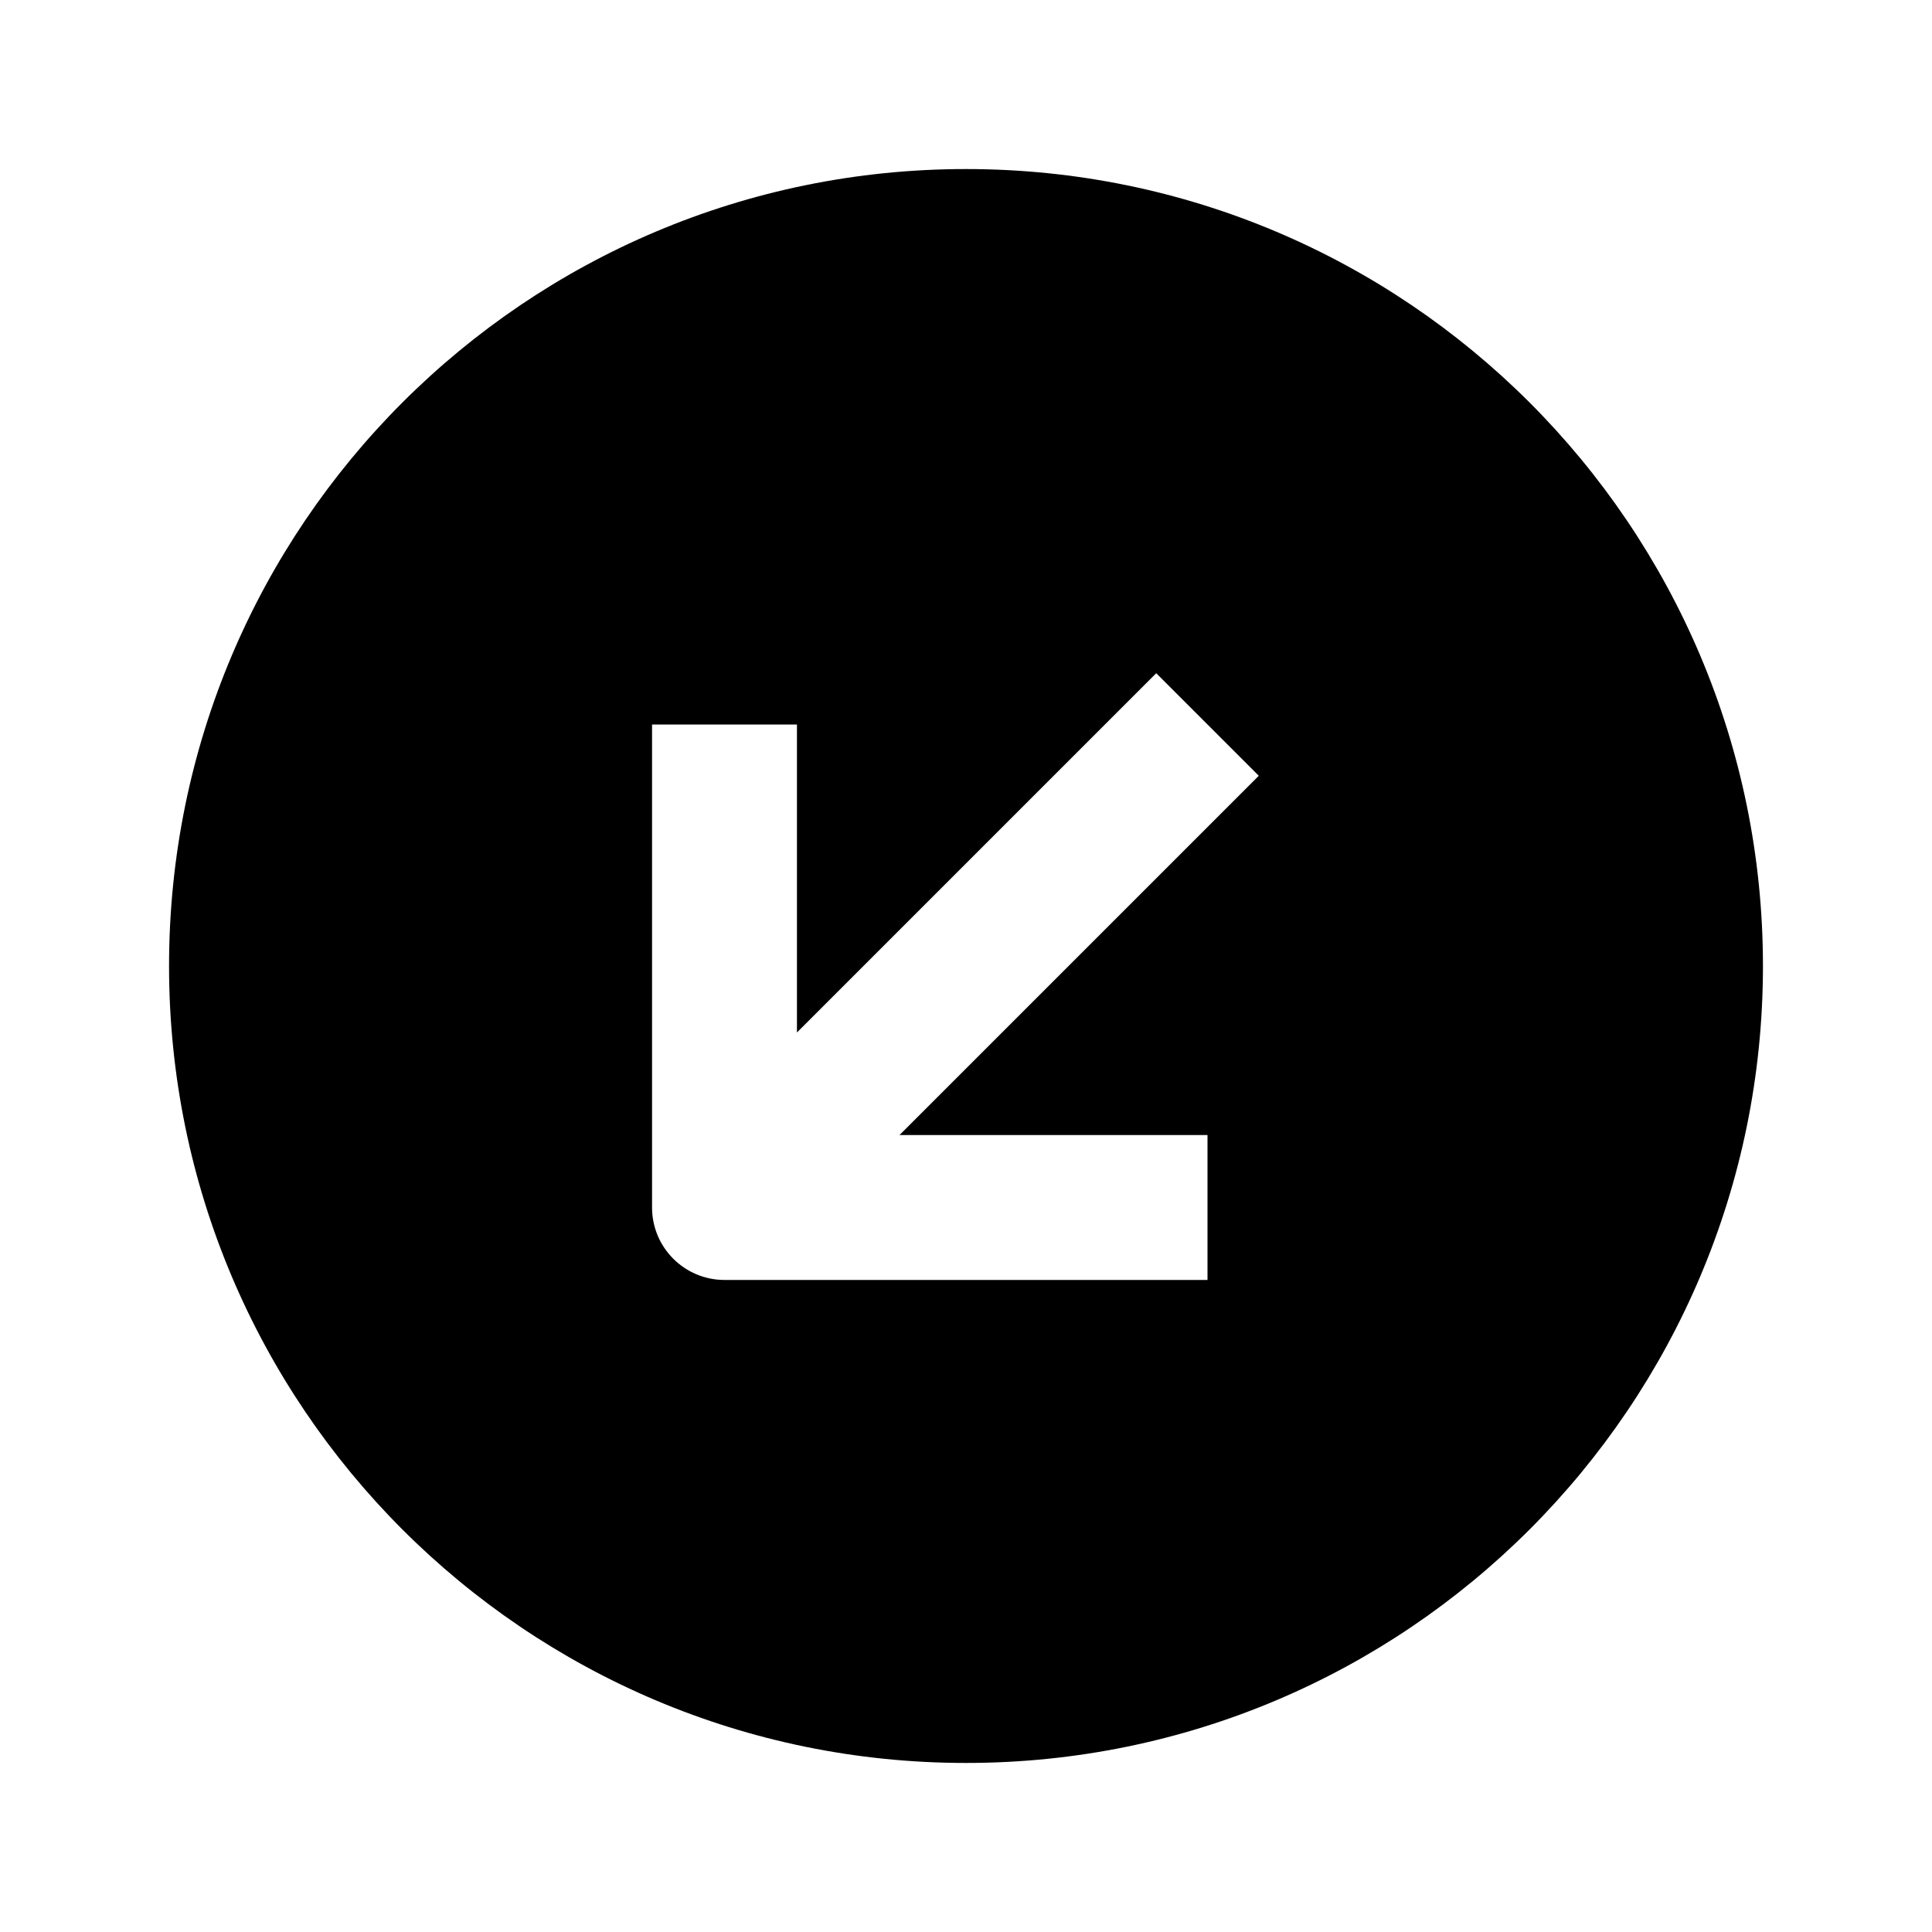
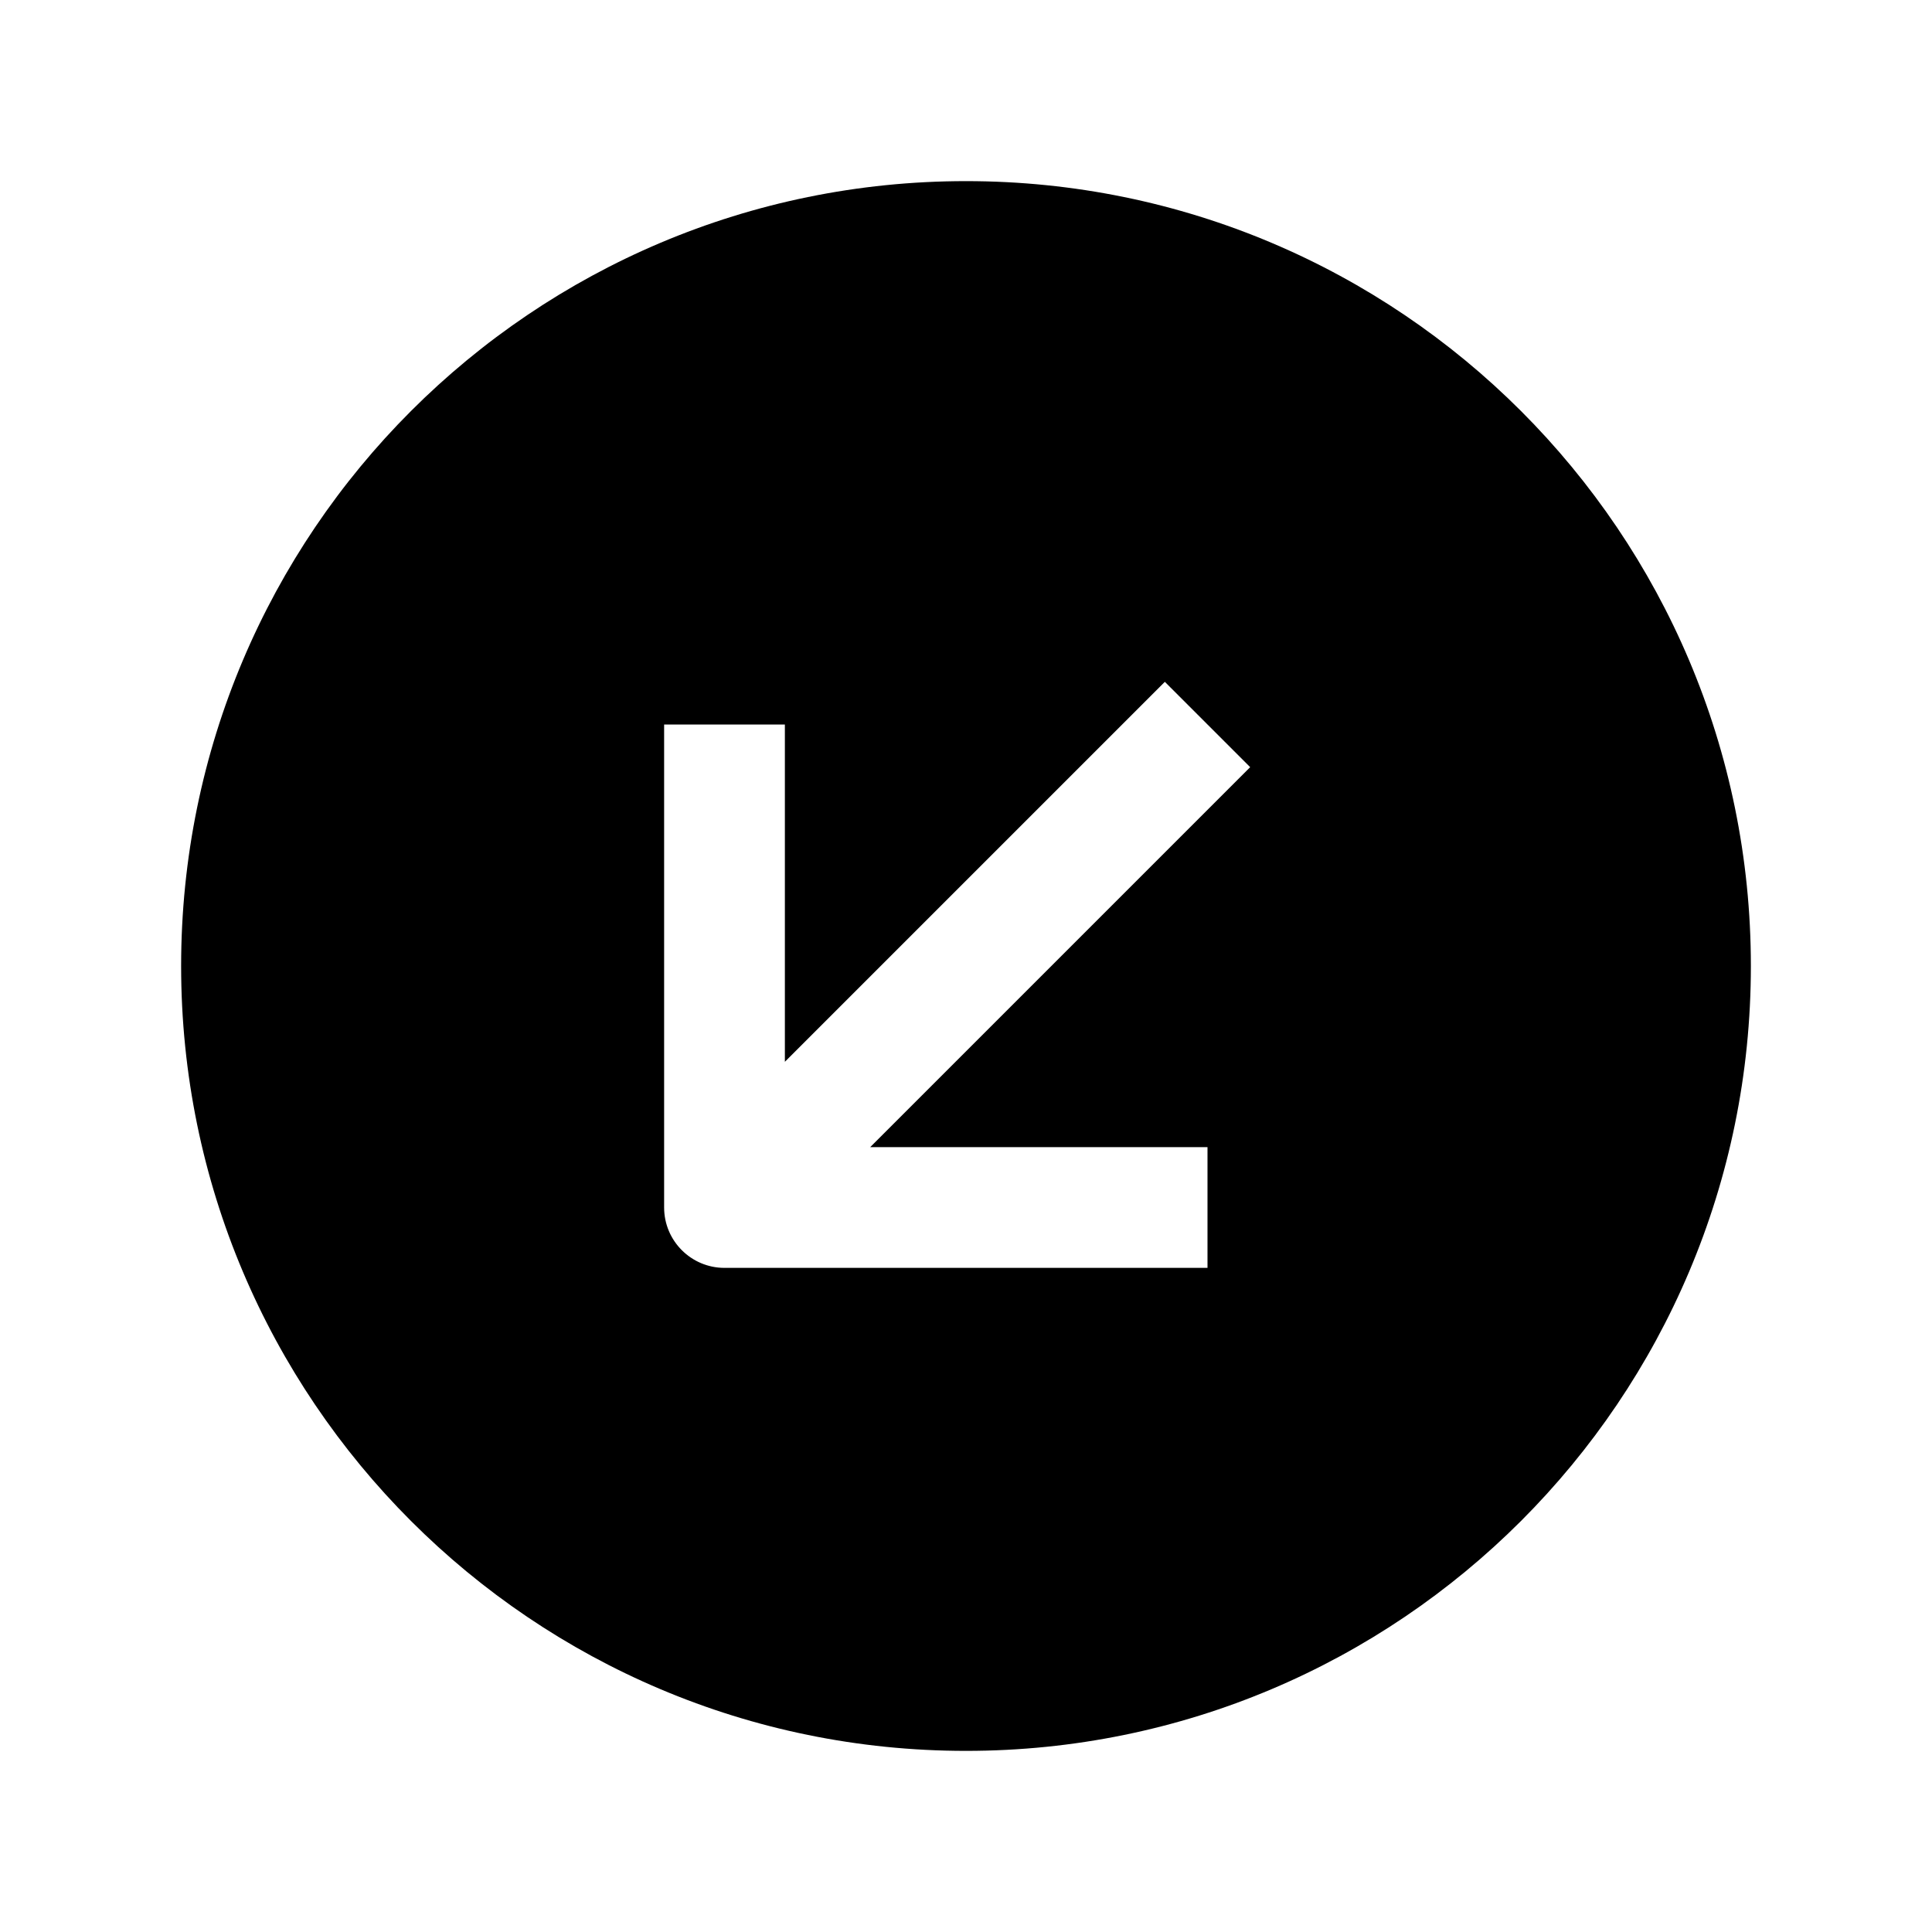
<svg xmlns="http://www.w3.org/2000/svg" width="24" height="24" viewBox="0 0 24 24" fill="none">
-   <path fill-rule="evenodd" clip-rule="evenodd" d="M12 2.1C17.468 2.1 21.9 6.532 21.9 12C21.9 17.468 17.468 21.9 12 21.9C6.532 21.9 2.1 17.468 2.1 12C2.1 6.532 6.532 2.1 12 2.1ZM9.9 12.826V9H8.1V15C8.1 15.497 8.503 15.9 9 15.9H15V14.1H11.174L15.637 9.637L14.363 8.363L9.9 12.826Z" fill="black" />
+   <path fill-rule="evenodd" clip-rule="evenodd" d="M12 2.25C17.385 2.25 21.75 6.615 21.75 12C21.75 17.385 17.385 21.75 12 21.75C6.615 21.75 2.25 17.385 2.25 12C2.25 6.615 6.615 2.25 12 2.25ZM9.75 13.19V9H8.25V15C8.25 15.414 8.586 15.75 9 15.75H15V14.25H10.81L15.53 9.53L14.47 8.47L9.75 13.19Z" fill="black" />
</svg>
